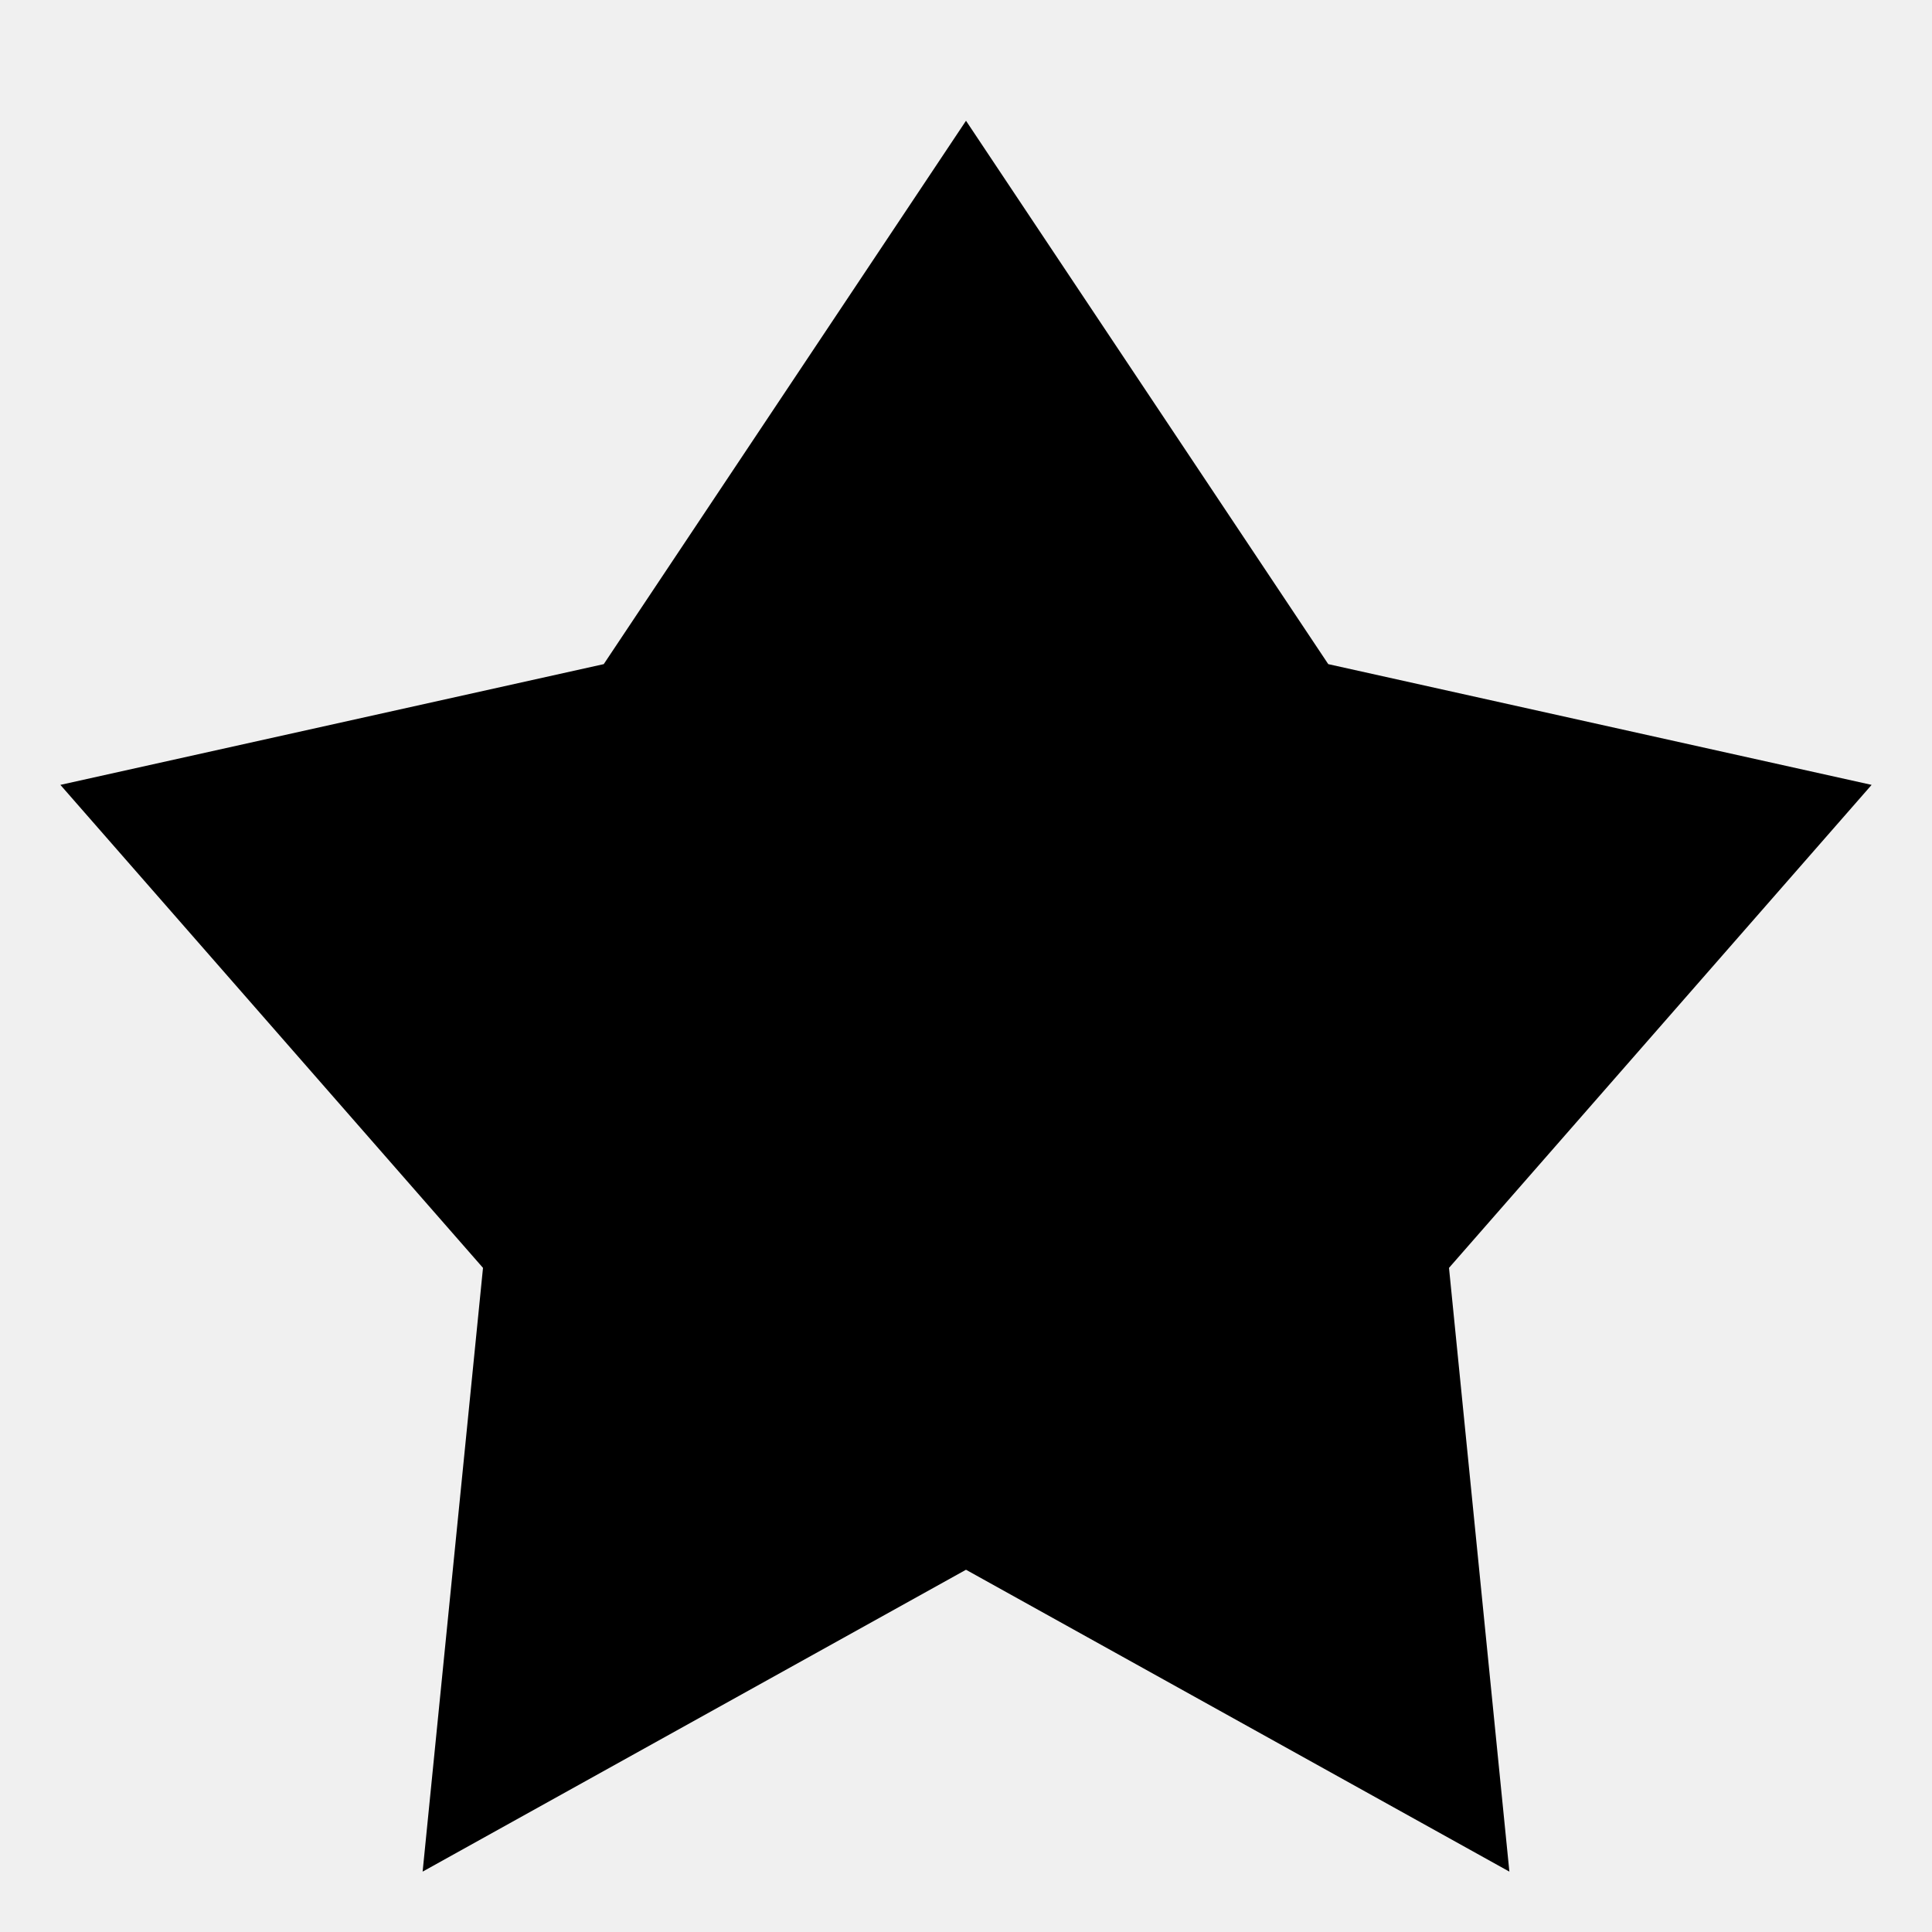
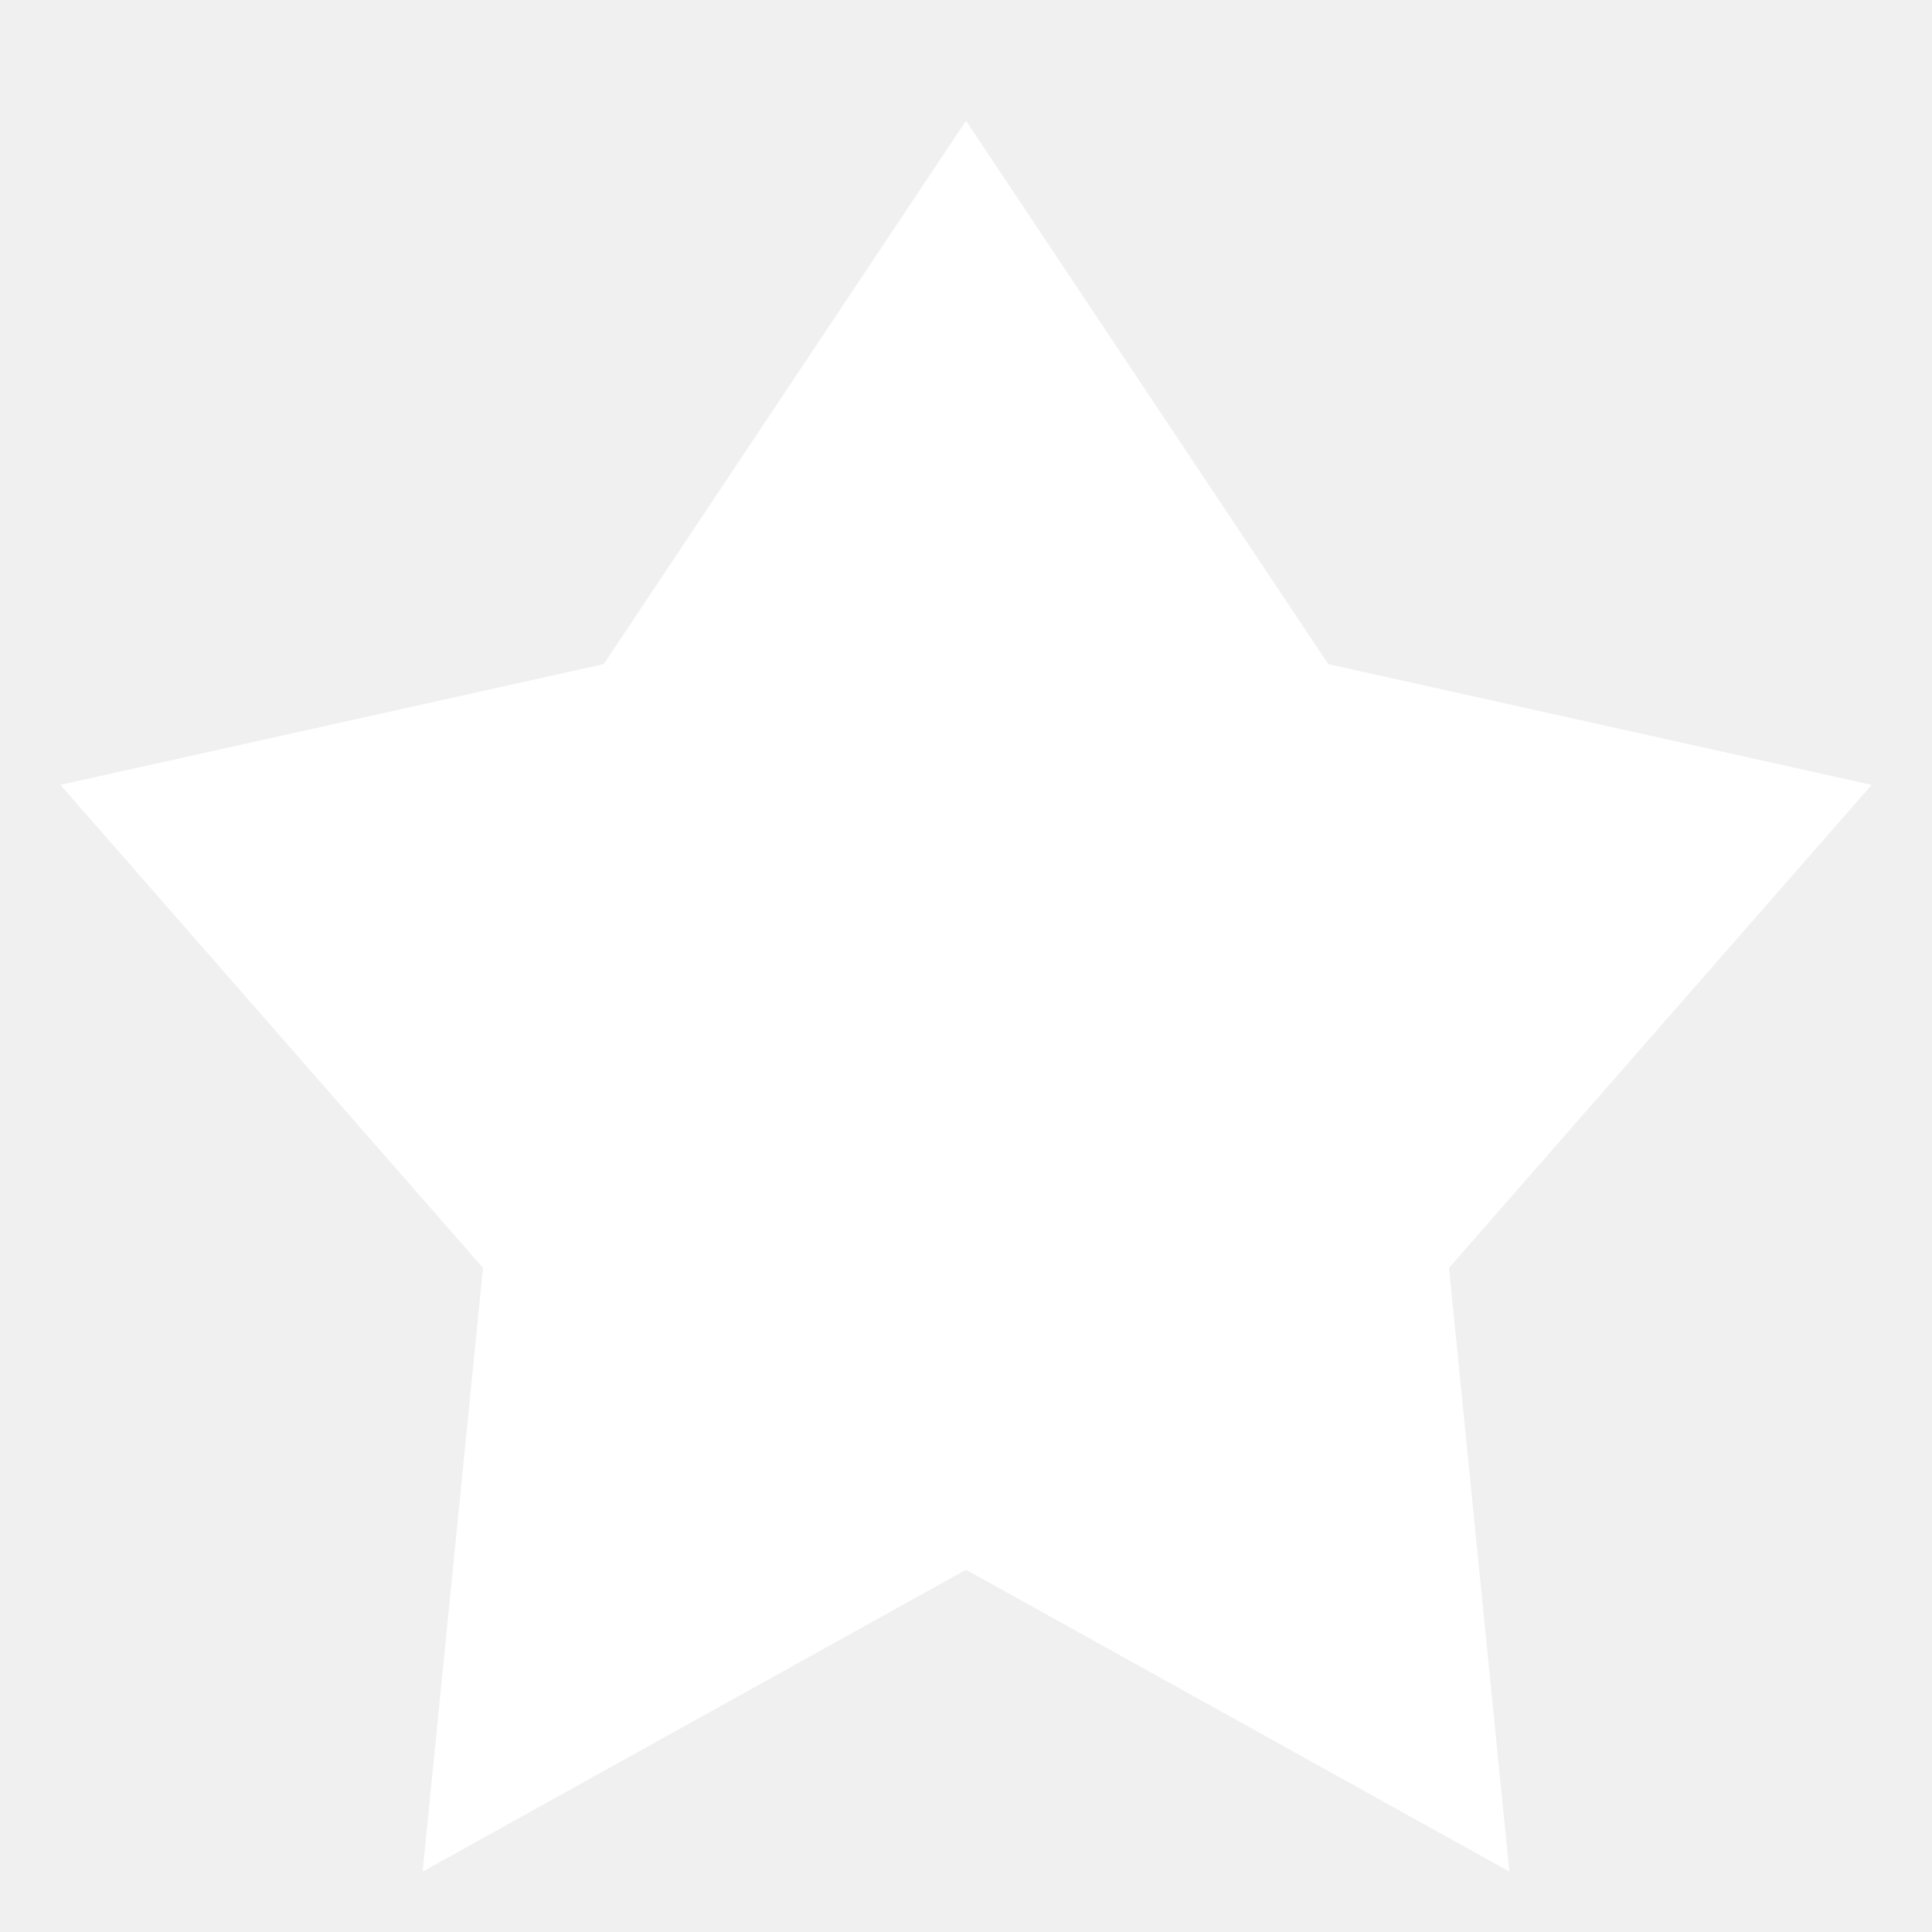
<svg xmlns="http://www.w3.org/2000/svg" width="32" height="32" viewBox="0 0 32 32" id="svg2" version="1.1">
  <defs id="defs4" />
  <g id="layer1" transform="translate(0,-1020.362)">
-     <path style="fill:#000000;fill-opacity:1;fill-rule:evenodd;stroke:#000000;stroke-width:0;stroke-linecap:butt;stroke-linejoin:miter;stroke-miterlimit:4;stroke-dasharray:none;stroke-opacity:1" d="m 16,1022.362 6,9 9,2 -7,8 1,10 -9,-5 -9,5 1,-10 -7,-8 9,-2 z" id="path4140" />
+     <path style="fill:#FFFFFF;fill-opacity:1;fill-rule:evenodd;stroke:#000000;stroke-width:0;stroke-linecap:butt;stroke-linejoin:miter;stroke-miterlimit:4;stroke-dasharray:none;stroke-opacity:1" d="m 16,1022.362 6,9 9,2 -7,8 1,10 -9,-5 -9,5 1,-10 -7,-8 9,-2 z" id="path4140" />
  </g>
</svg>
